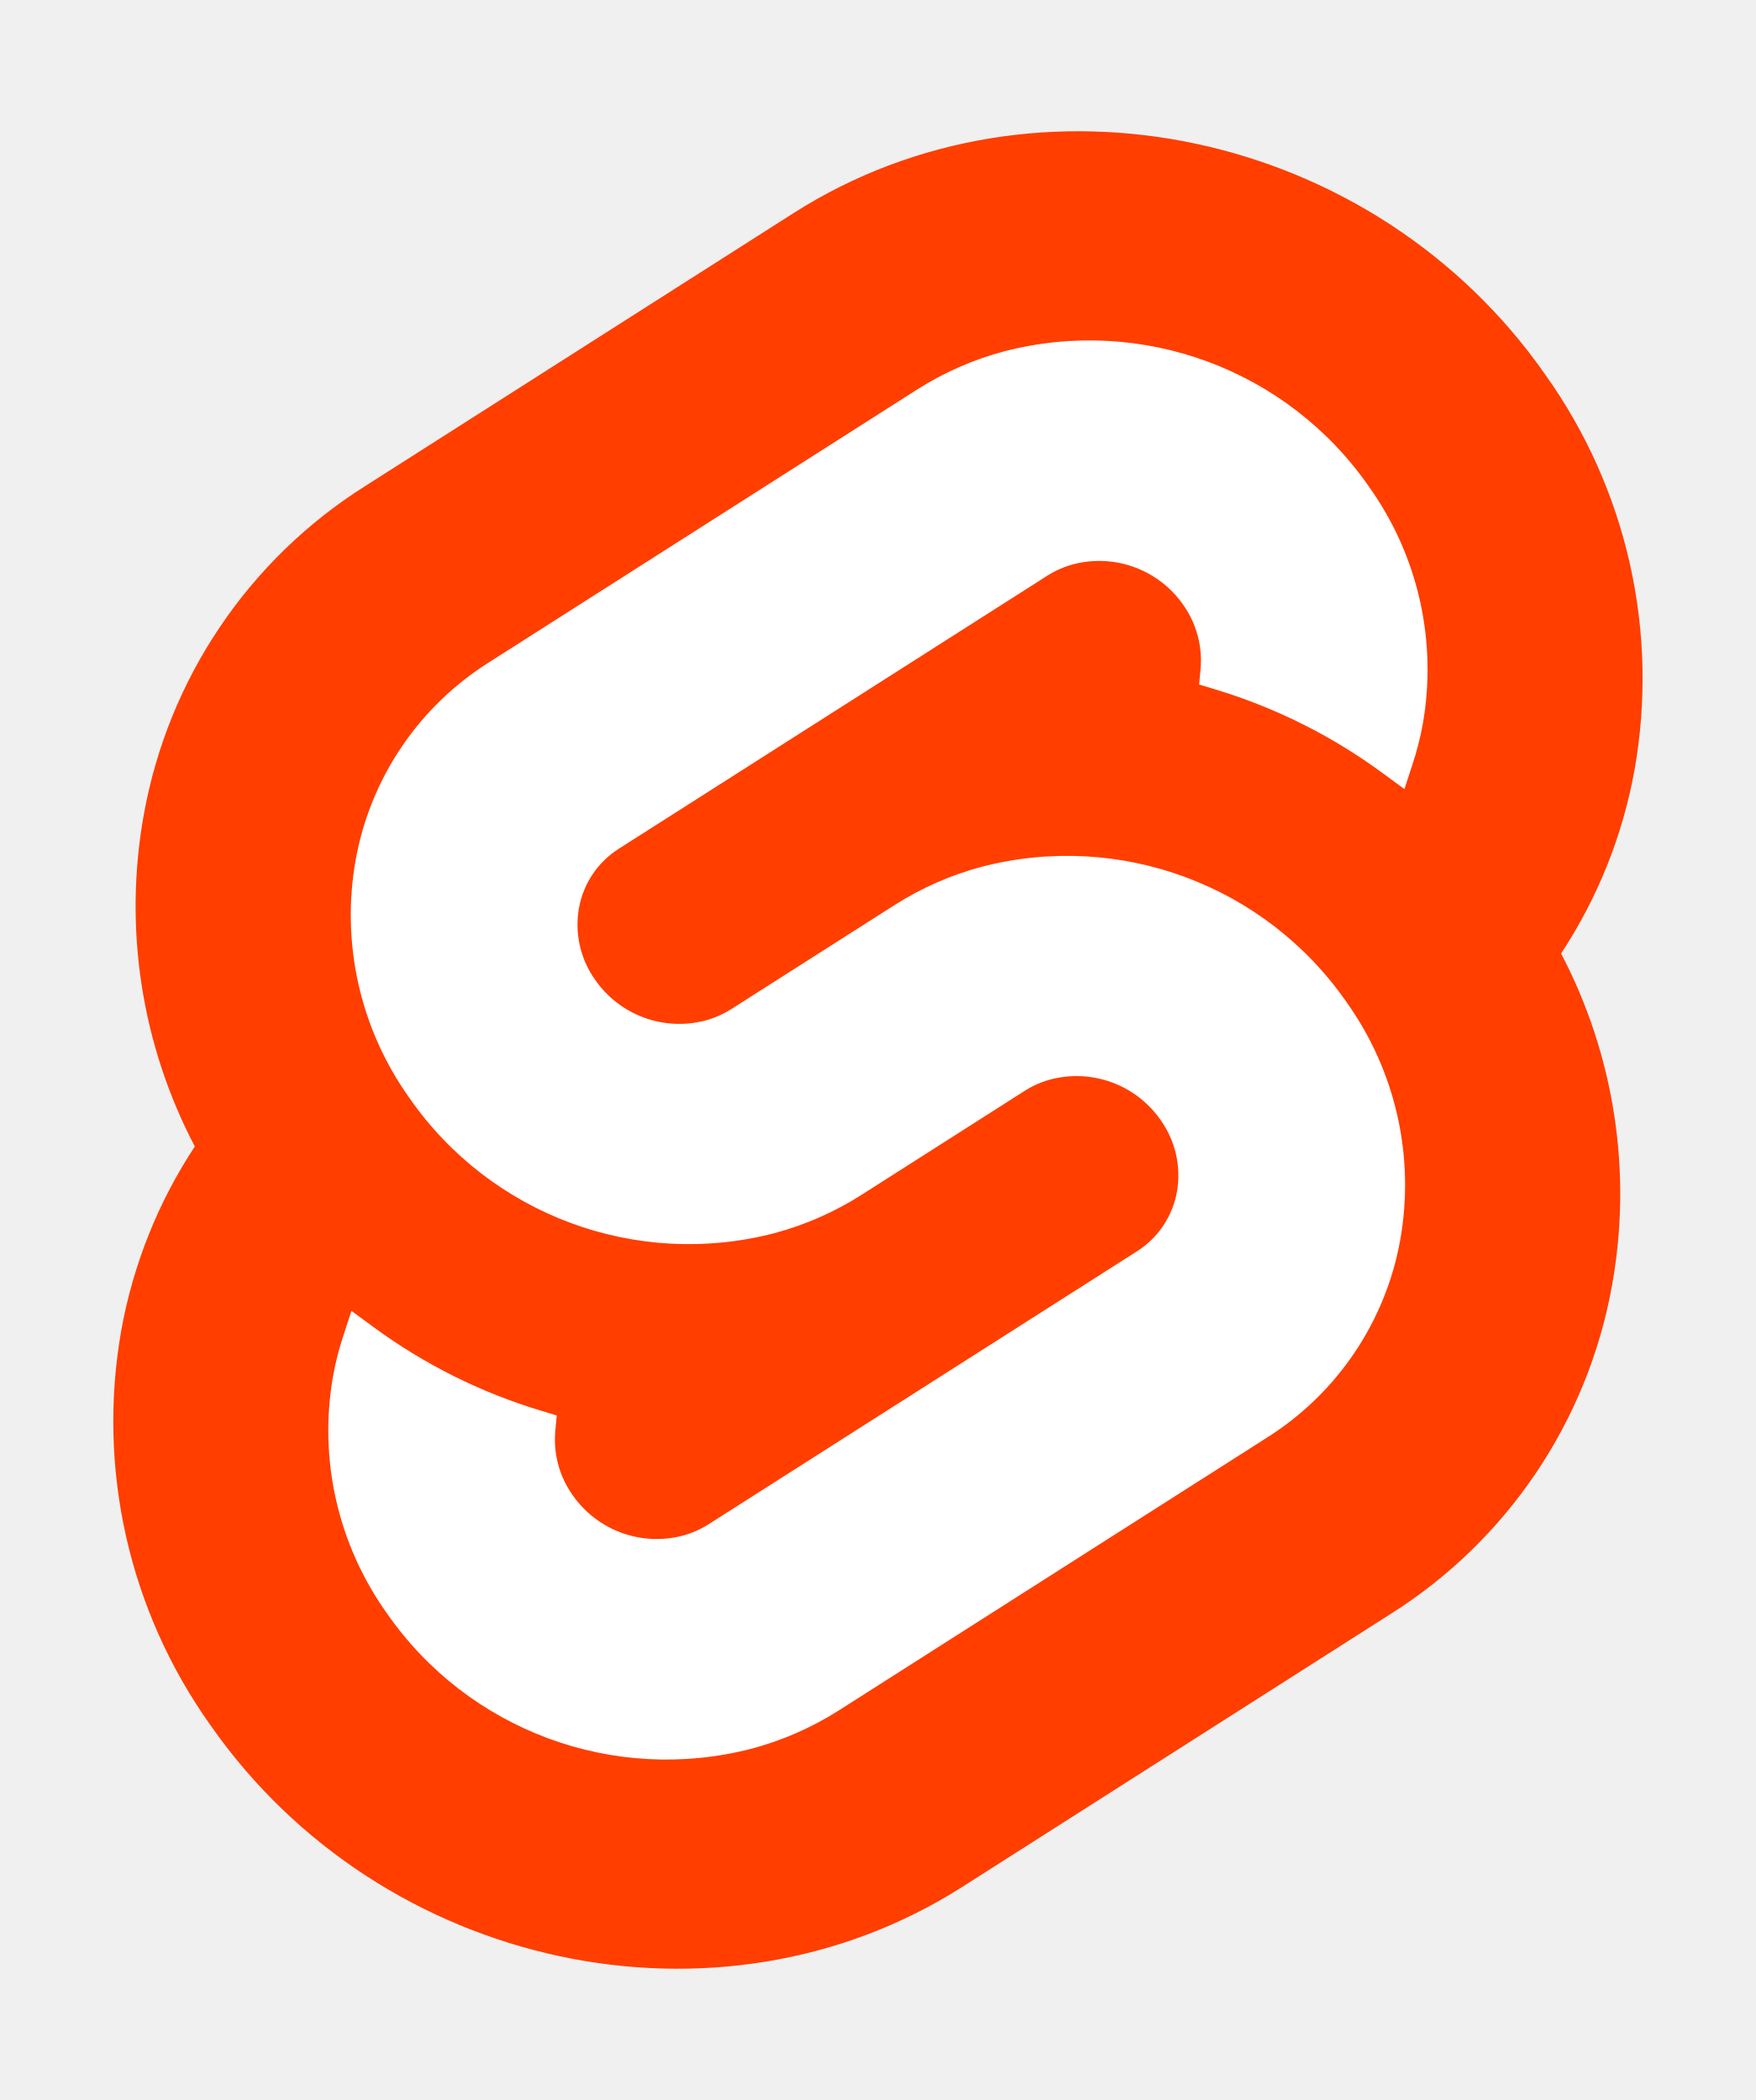
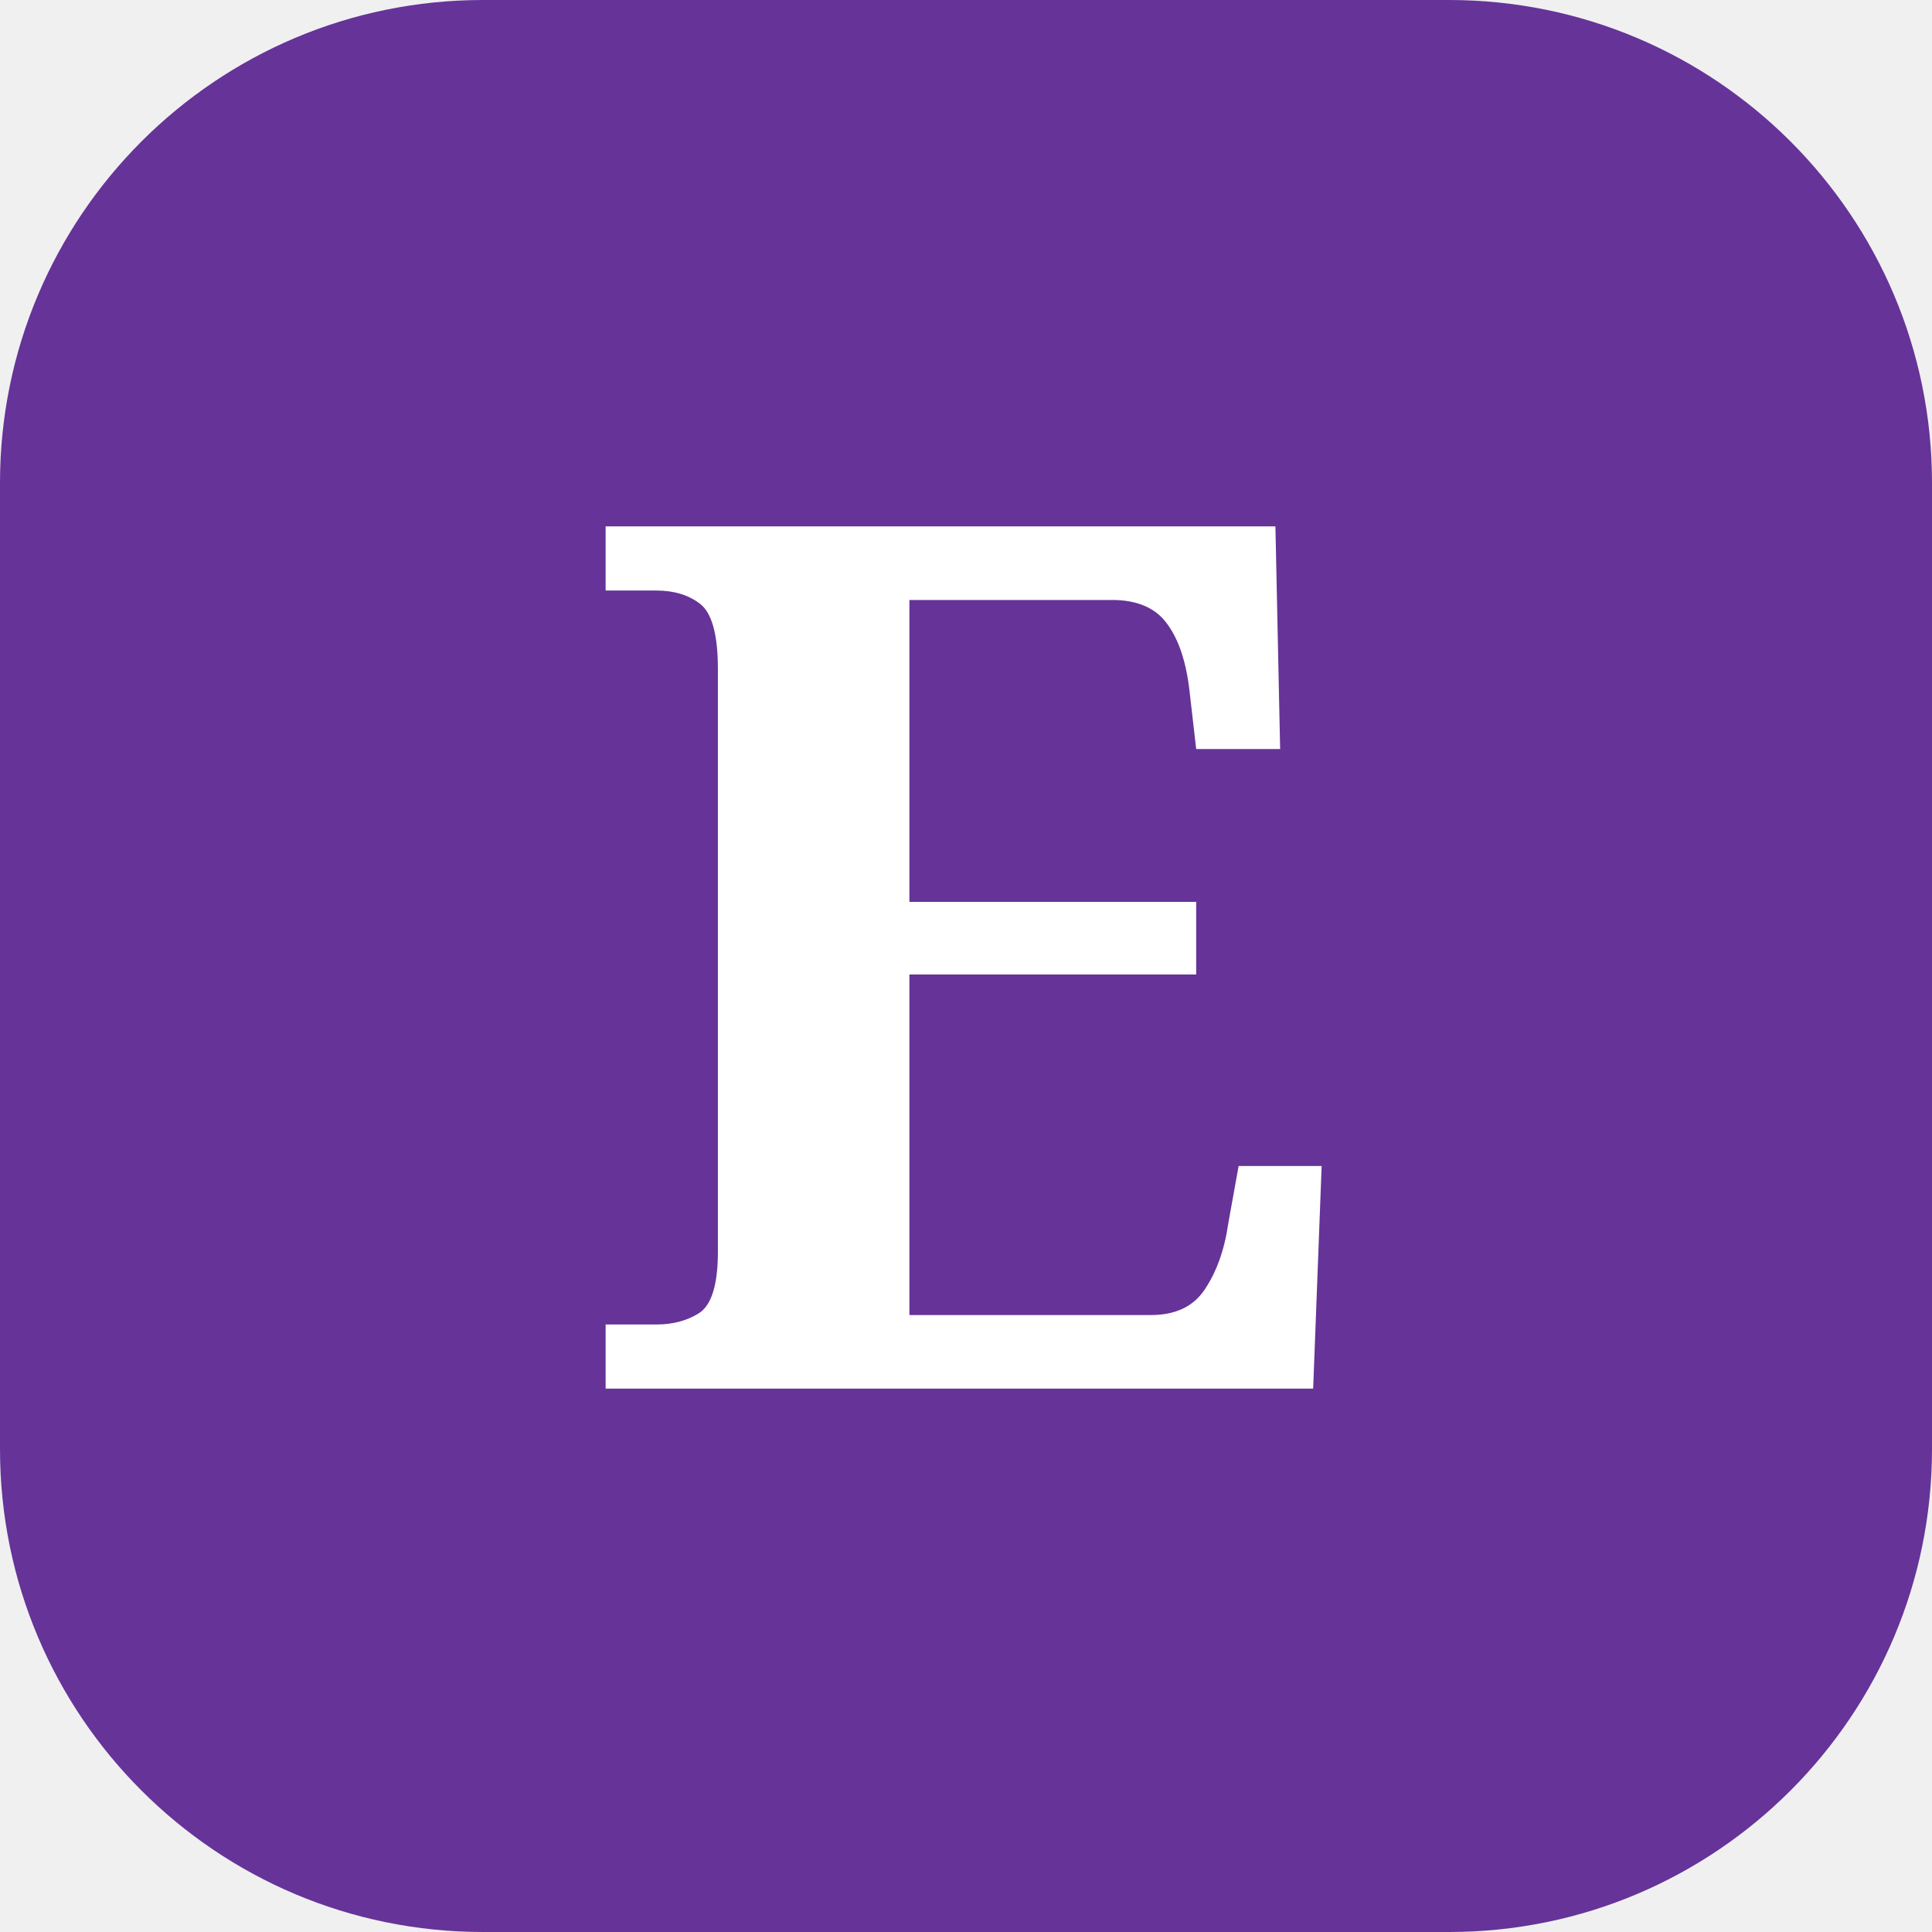
- <svg xmlns="http://www.w3.org/2000/svg" width="107" height="128" viewBox="0 0 107 128">
-   <path d="M94.157 22.819c-10.4-14.885-30.94-19.297-45.792-9.835L22.282 29.608A29.92 29.92 0 0 0 8.764 49.65a31.5 31.5 0 0 0 3.108 20.231 30 30 0 0 0-4.477 11.183 31.9 31.9 0 0 0 5.448 24.116c10.402 14.887 30.942 19.297 45.791 9.835l26.083-16.624A29.92 29.92 0 0 0 98.235 78.35a31.53 31.53 0 0 0-3.105-20.232 30 30 0 0 0 4.474-11.182 31.88 31.88 0 0 0-5.447-24.116" style="fill:#ff3e00" />
-   <path d="M45.817 106.582a20.72 20.72 0 0 1-22.237-8.243 19.17 19.17 0 0 1-3.277-14.503 18 18 0 0 1 .624-2.435l.49-1.498 1.337.981a33.6 33.6 0 0 0 10.203 5.098l.97.294-.09.968a5.85 5.85 0 0 0 1.052 3.878 6.24 6.24 0 0 0 6.695 2.485 5.8 5.8 0 0 0 1.603-.704L69.27 76.28a5.43 5.43 0 0 0 2.45-3.631 5.8 5.8 0 0 0-.987-4.371 6.24 6.24 0 0 0-6.698-2.487 5.7 5.7 0 0 0-1.6.704l-9.953 6.345a19 19 0 0 1-5.296 2.326 20.72 20.72 0 0 1-22.237-8.243 19.17 19.17 0 0 1-3.277-14.502 17.99 17.99 0 0 1 8.13-12.052l26.081-16.623a19 19 0 0 1 5.3-2.329 20.72 20.72 0 0 1 22.237 8.243 19.17 19.17 0 0 1 3.277 14.503 18 18 0 0 1-.624 2.435l-.49 1.498-1.337-.98a33.6 33.6 0 0 0-10.203-5.1l-.97-.294.09-.968a5.86 5.86 0 0 0-1.052-3.878 6.24 6.24 0 0 0-6.696-2.485 5.8 5.8 0 0 0-1.602.704L37.73 51.72a5.42 5.42 0 0 0-2.449 3.63 5.79 5.79 0 0 0 .986 4.372 6.24 6.24 0 0 0 6.698 2.486 5.8 5.8 0 0 0 1.602-.704l9.952-6.342a19 19 0 0 1 5.295-2.328 20.72 20.72 0 0 1 22.237 8.242 19.17 19.17 0 0 1 3.277 14.503 18 18 0 0 1-8.13 12.053l-26.081 16.622a19 19 0 0 1-5.3 2.328" style="fill:#fff" />
+ <svg xmlns="http://www.w3.org/2000/svg" viewBox="0 0 32 32">
+   <rect width="32" height="32" rx="8" fill="#663399" />
+   <text x="16" y="23" font-family="Georgia, serif" font-size="20" font-weight="700" fill="white" text-anchor="middle">E</text>
</svg>
